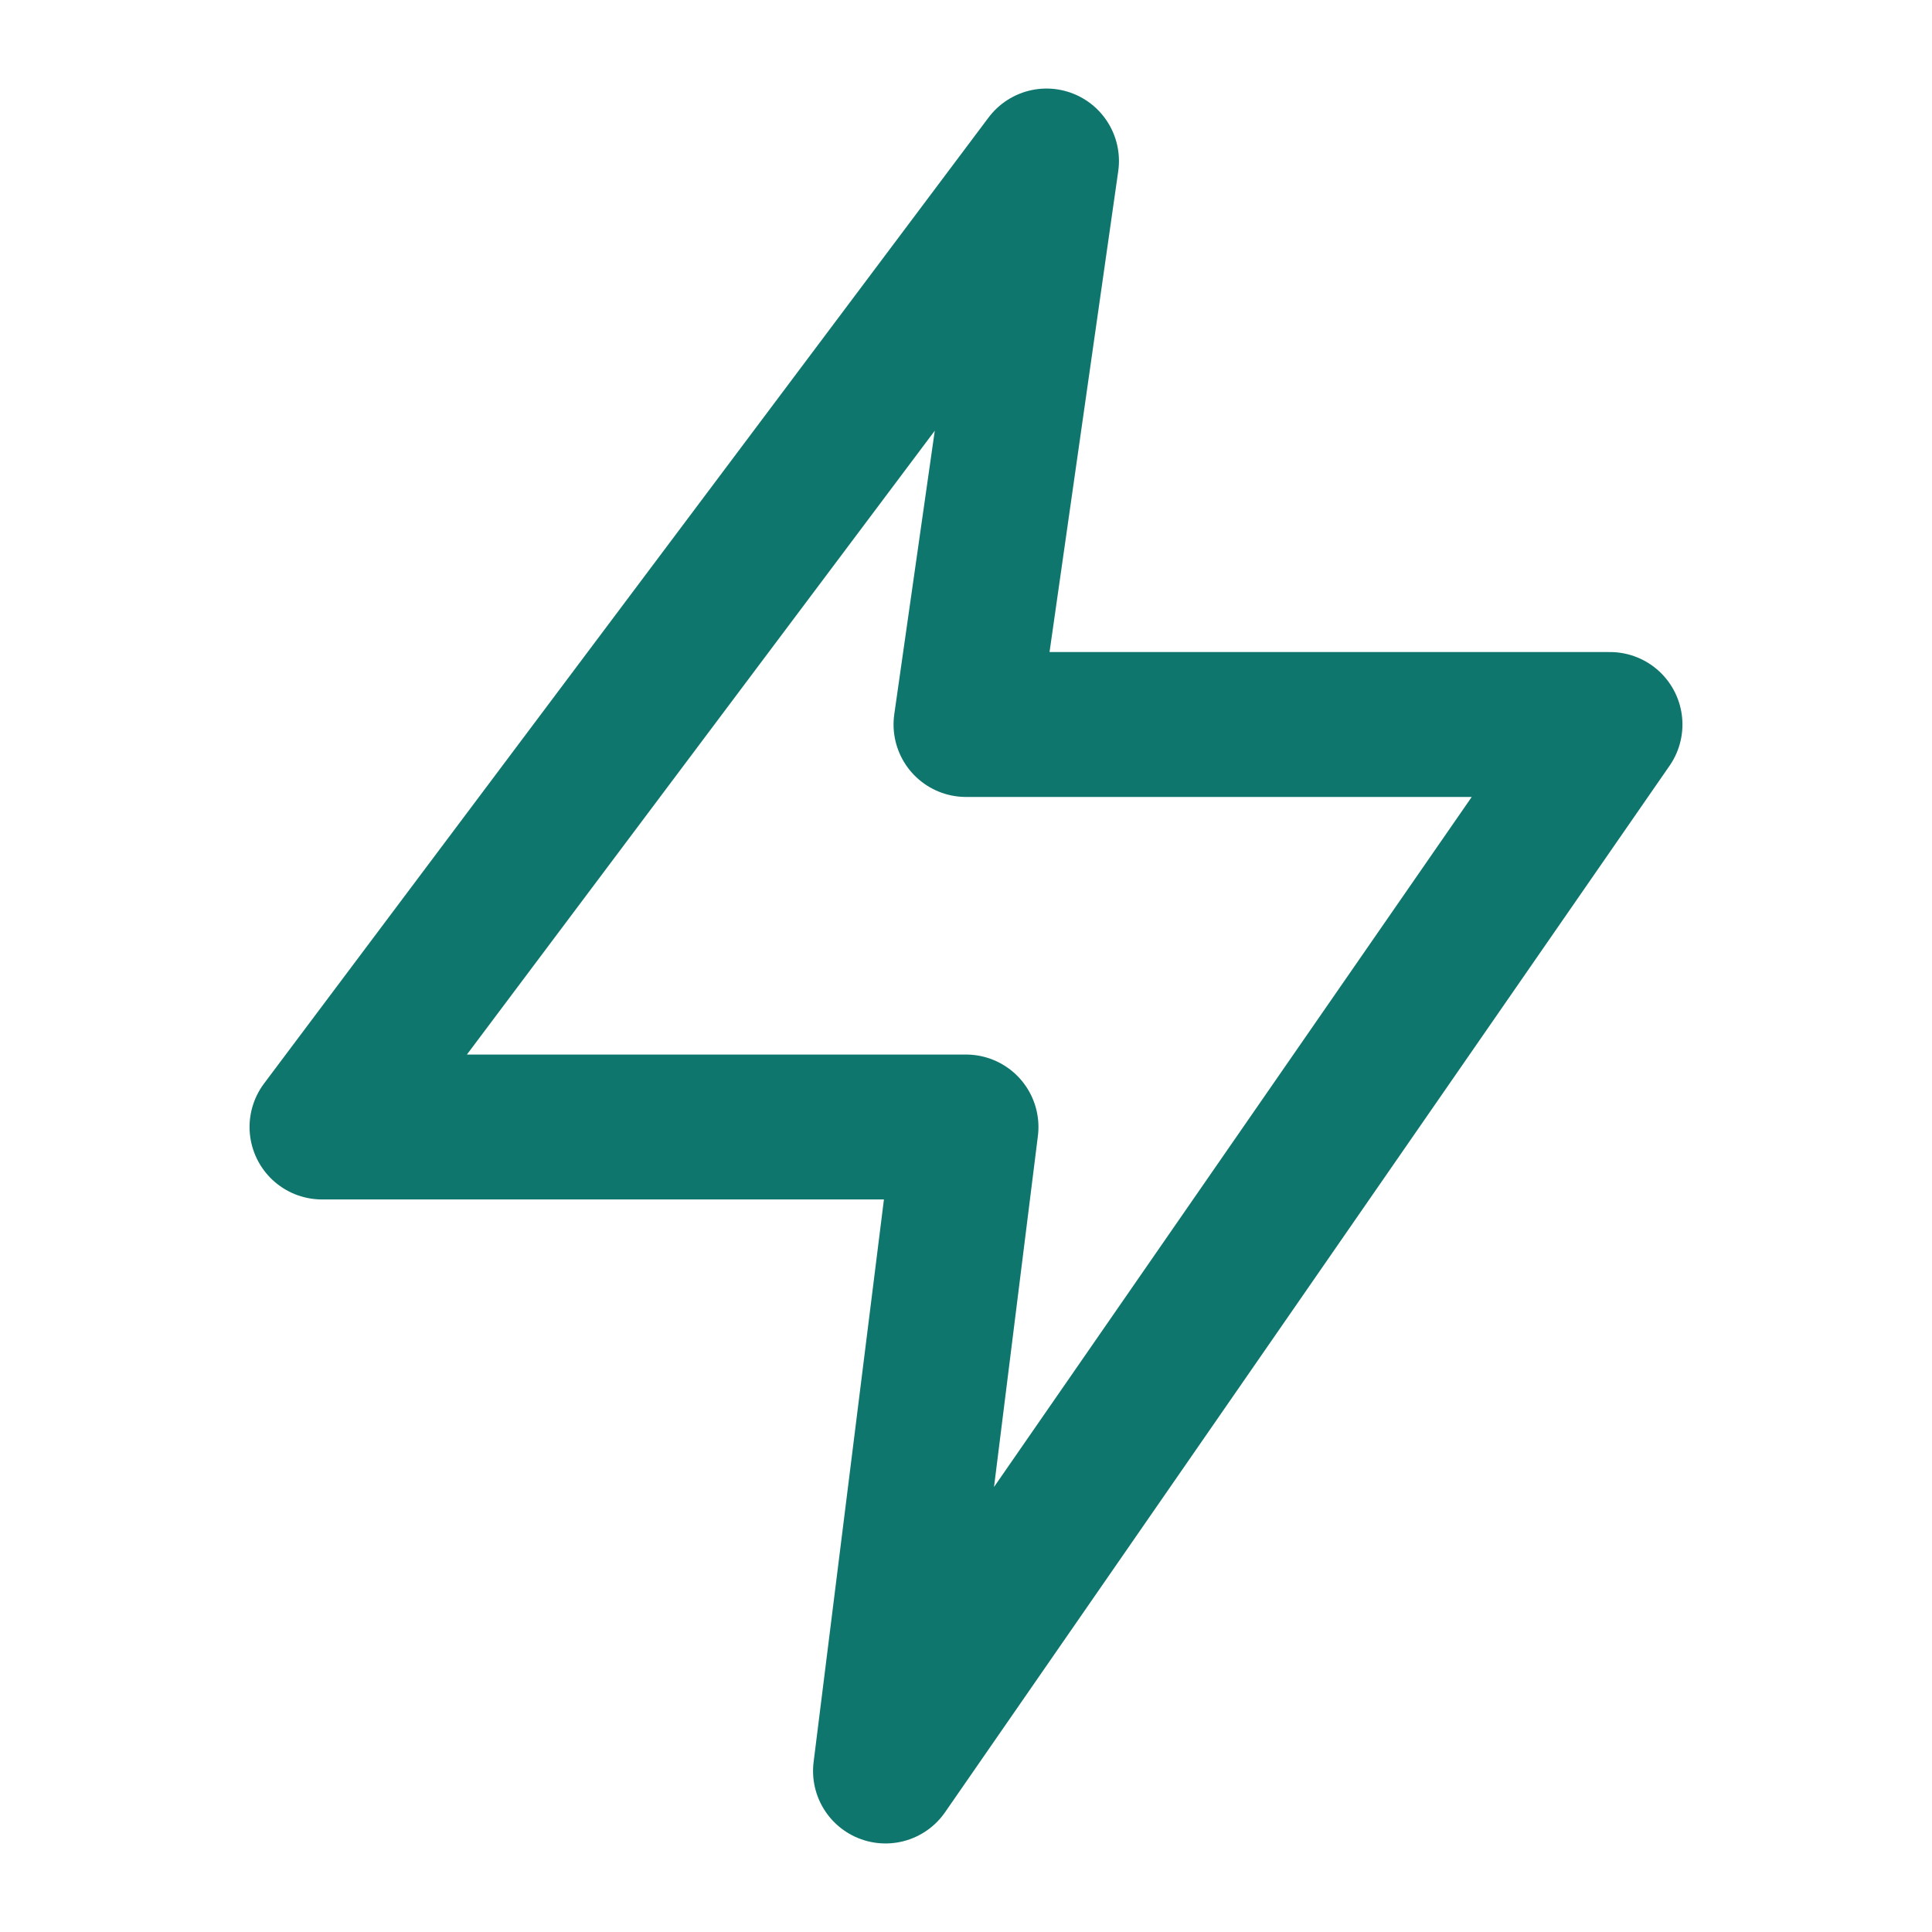
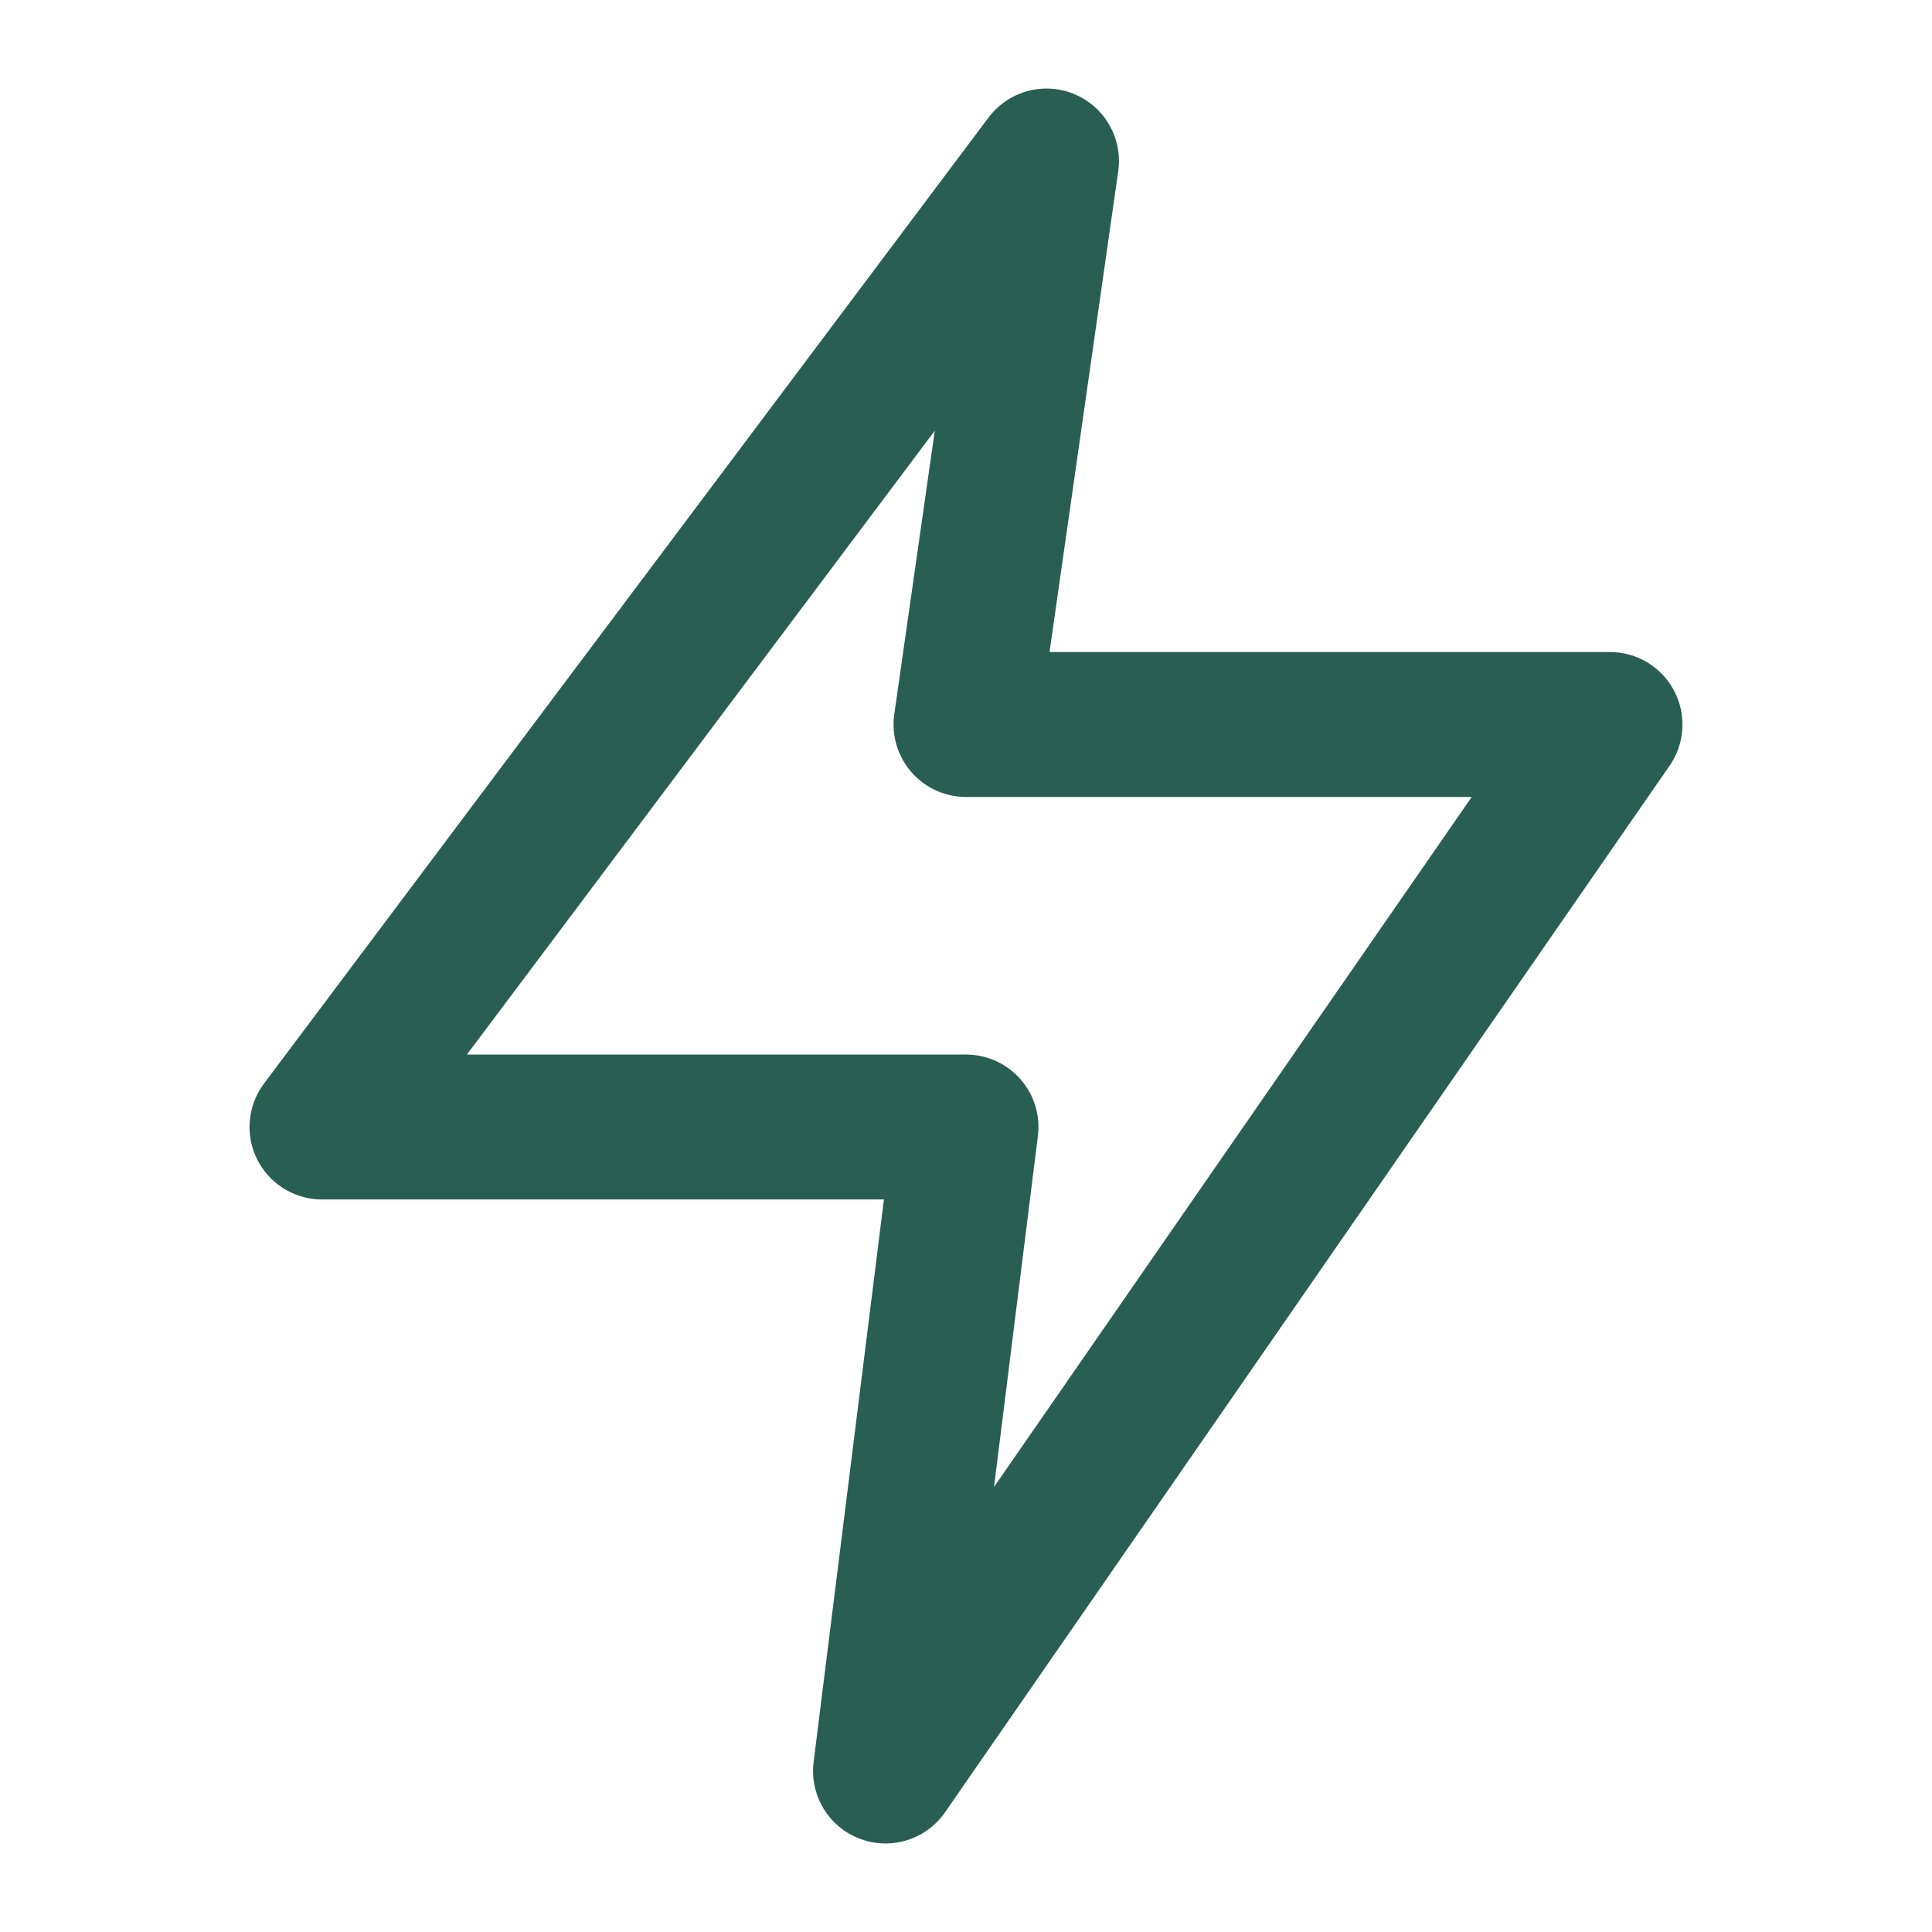
- <svg xmlns="http://www.w3.org/2000/svg" width="20" height="20" viewBox="0 0 24 24" fill="none" stroke="#0f766e" stroke-width="1.8" stroke-linecap="round" stroke-linejoin="round">
+ <svg xmlns="http://www.w3.org/2000/svg" width="20" height="20" viewBox="0 0 24 24" fill="none" stroke="#285F52" stroke-width="1.8" stroke-linecap="round" stroke-linejoin="round">
  <path d="m13 2-9 12h8l-1 8 9-13h-8l1-7Z" />
</svg>
